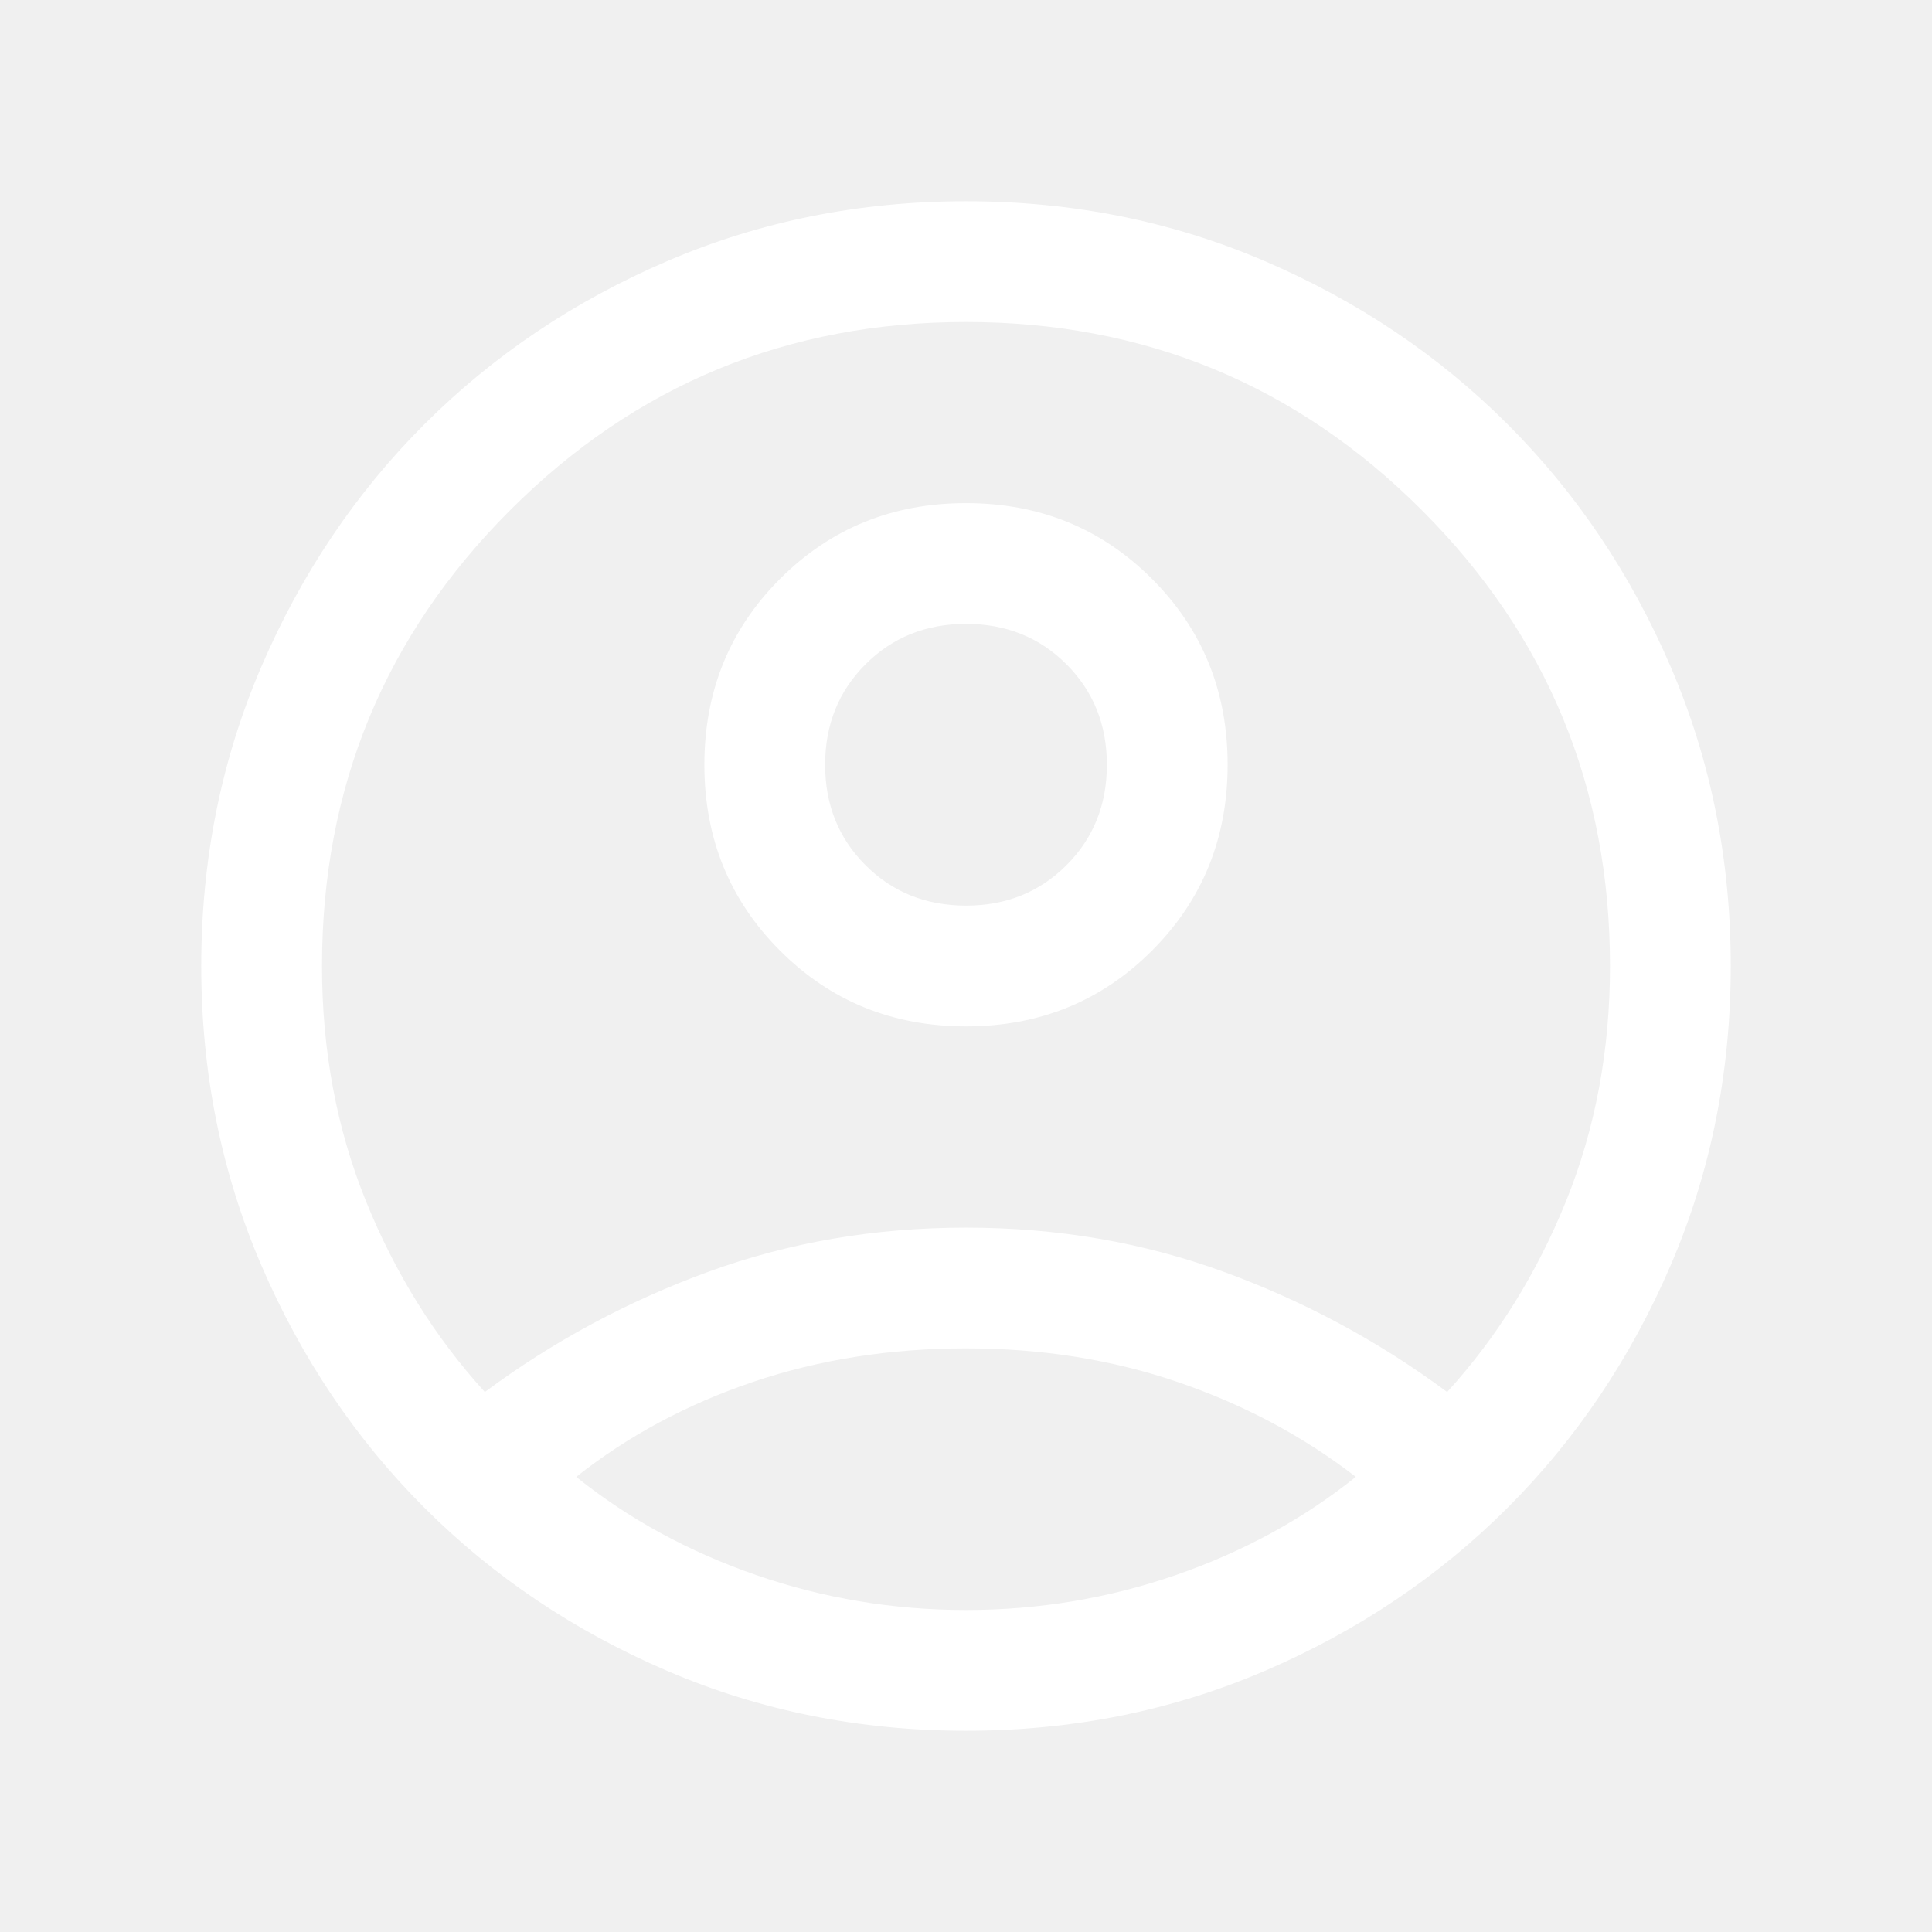
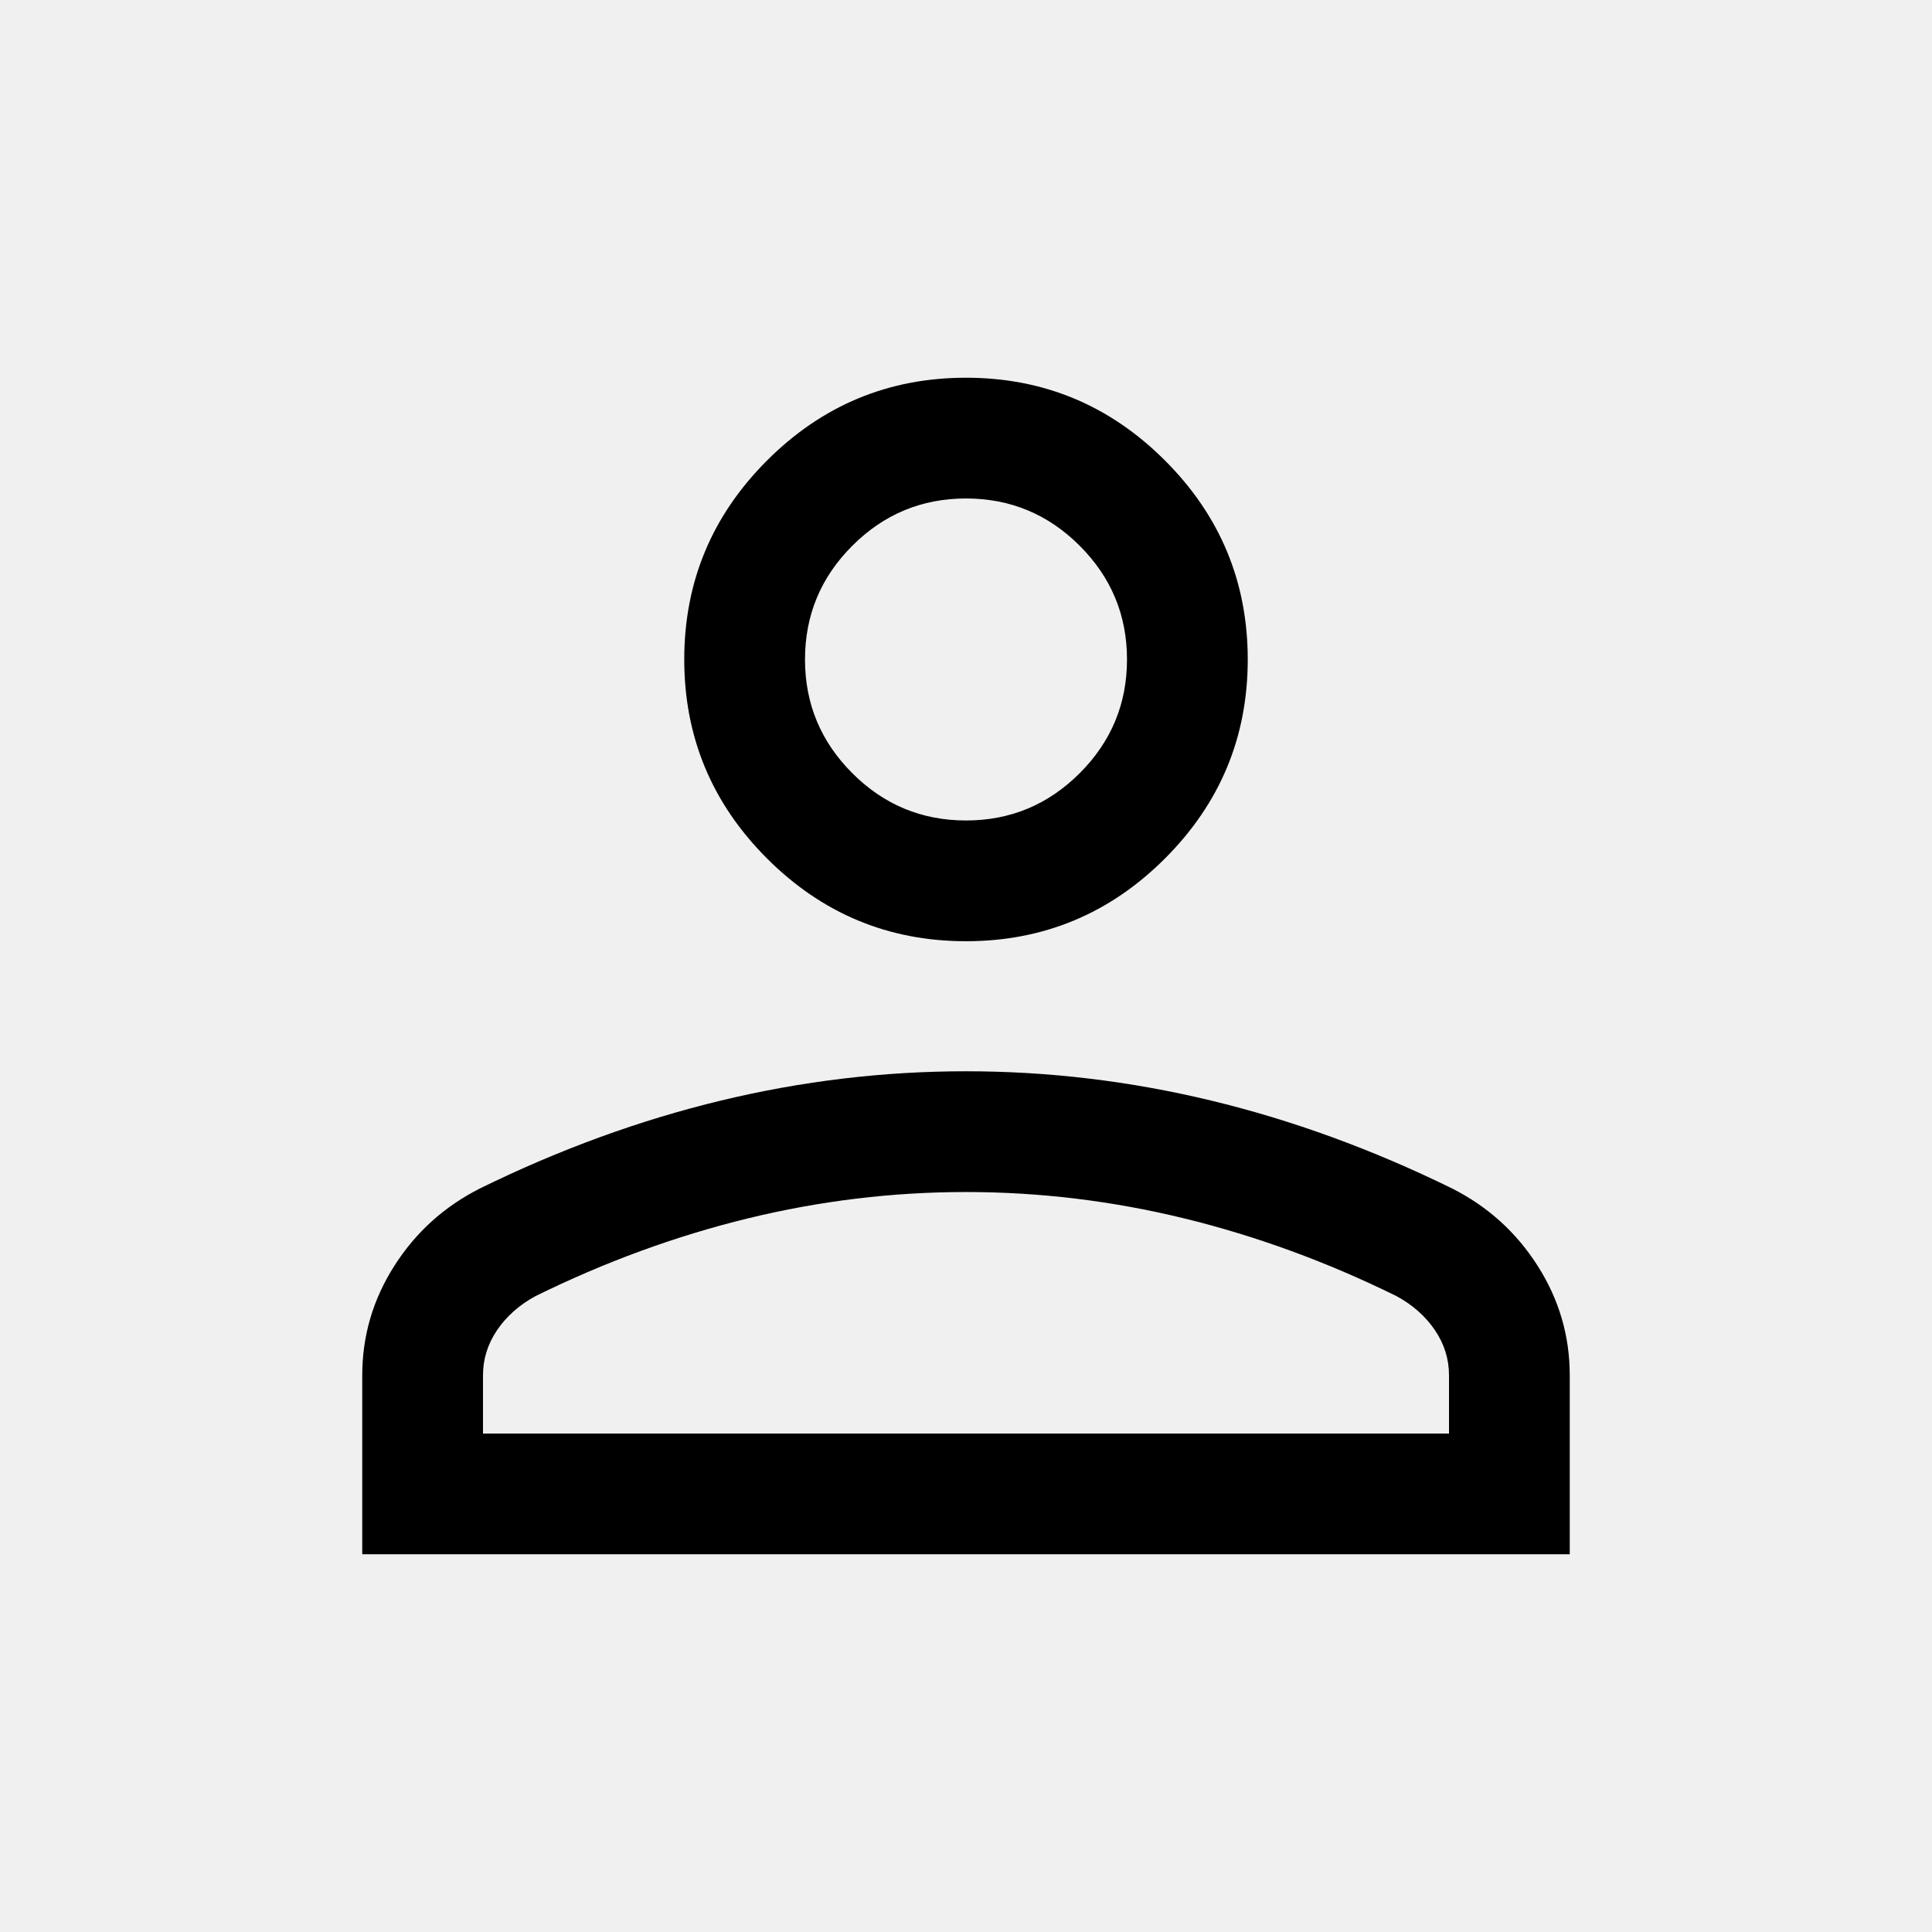
- <svg xmlns="http://www.w3.org/2000/svg" height="24px" viewBox="0 -960 960 960" width="24px" fill="#ffffff">
-   <path d="M240.92-268.31q51-37.84 111.12-59.77Q412.15-350 480-350t127.96 21.92q60.12 21.93 111.12 59.77 37.3-41 59.11-94.92Q800-417.15 800-480q0-133-93.5-226.5T480-800q-133 0-226.5 93.5T160-480q0 62.85 21.81 116.77 21.81 53.92 59.11 94.92ZM480.01-450q-54.78 0-92.39-37.6Q350-525.21 350-579.99t37.6-92.39Q425.21-710 479.99-710t92.39 37.6Q610-634.79 610-580.01t-37.6 92.39Q534.79-450 480.01-450ZM480-100q-79.15 0-148.5-29.77t-120.65-81.08q-51.31-51.3-81.08-120.65Q100-400.85 100-480t29.77-148.5q29.77-69.35 81.08-120.65 51.3-51.31 120.65-81.08Q400.85-860 480-860t148.5 29.77q69.35 29.77 120.65 81.08 51.31 51.3 81.08 120.65Q860-559.15 860-480t-29.77 148.5q-29.77 69.35-81.08 120.65-51.3 51.31-120.65 81.08Q559.15-100 480-100Zm0-60q54.15 0 104.42-17.42 50.27-17.43 89.27-48.73-39-30.16-88.11-47Q536.46-290 480-290t-105.77 16.65q-49.31 16.66-87.92 47.2 39 31.3 89.27 48.73Q425.85-160 480-160Zm0-350q29.85 0 49.92-20.08Q550-550.15 550-580t-20.08-49.92Q509.85-650 480-650t-49.92 20.08Q410-609.85 410-580t20.08 49.92Q450.15-510 480-510Zm0-70Zm0 355Z" />
+ <svg xmlns="http://www.w3.org/2000/svg" height="24px" viewBox="0 -960 960 960" width="24px" fill="#000000">
+   <path d="M480-492.31q-57.75 0-98.87-41.12Q340-574.56 340-632.31q0-57.75 41.13-98.87 41.12-41.13 98.87-41.13 57.75 0 98.87 41.13Q620-690.06 620-632.31q0 57.75-41.13 98.88-41.12 41.12-98.87 41.12ZM180-187.69v-88.93q0-29.38 15.96-54.42 15.96-25.04 42.66-38.5 59.3-29.07 119.65-43.61 60.35-14.54 121.73-14.54t121.73 14.54q60.35 14.54 119.65 43.61 26.7 13.46 42.66 38.5Q780-306 780-276.62v88.93H180Zm60-60h480v-28.93q0-12.15-7.04-22.5-7.04-10.34-19.11-16.88-51.7-25.46-105.42-38.58Q534.7-367.69 480-367.69q-54.7 0-108.43 13.11-53.72 13.12-105.42 38.58-12.07 6.54-19.11 16.88-7.04 10.35-7.04 22.5v28.93Zm240-304.62q33 0 56.5-23.5t23.5-56.5q0-33-23.5-56.5t-56.5-23.5q-33 0-56.5 23.5t-23.5 56.5q0 33 23.5 56.5t56.5 23.5Zm0-80Zm0 384.62Z" />
</svg>
